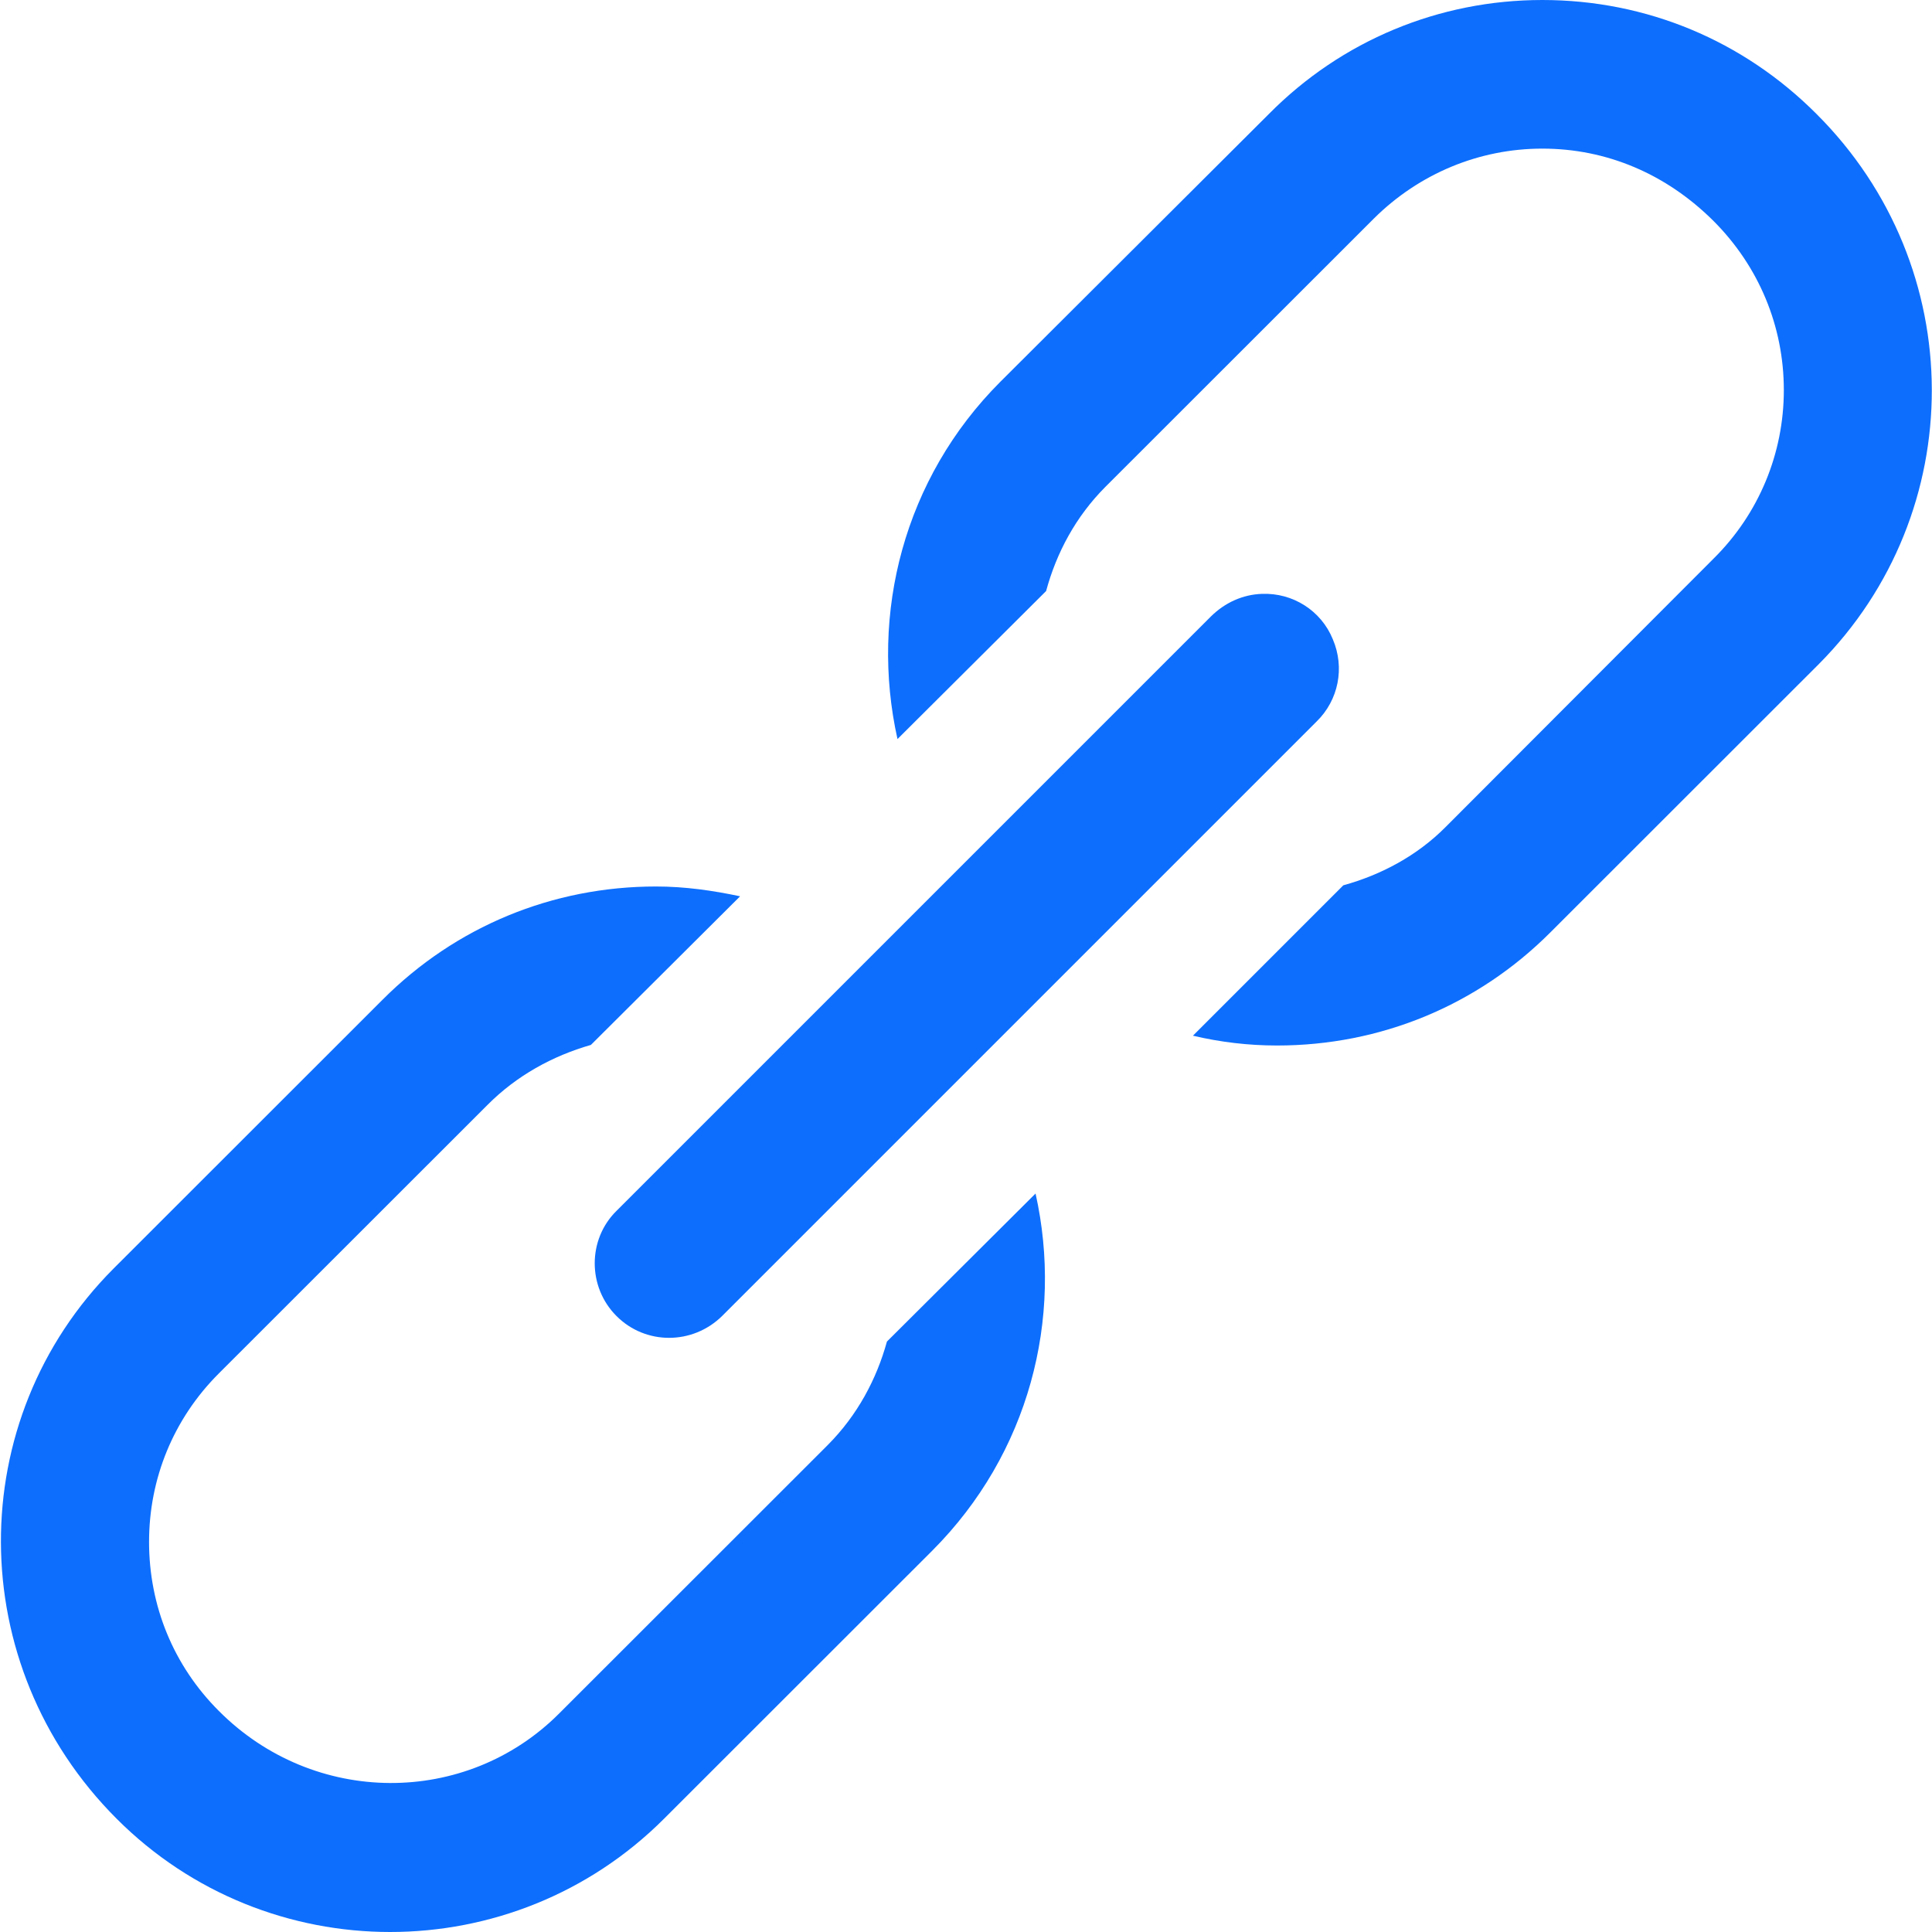
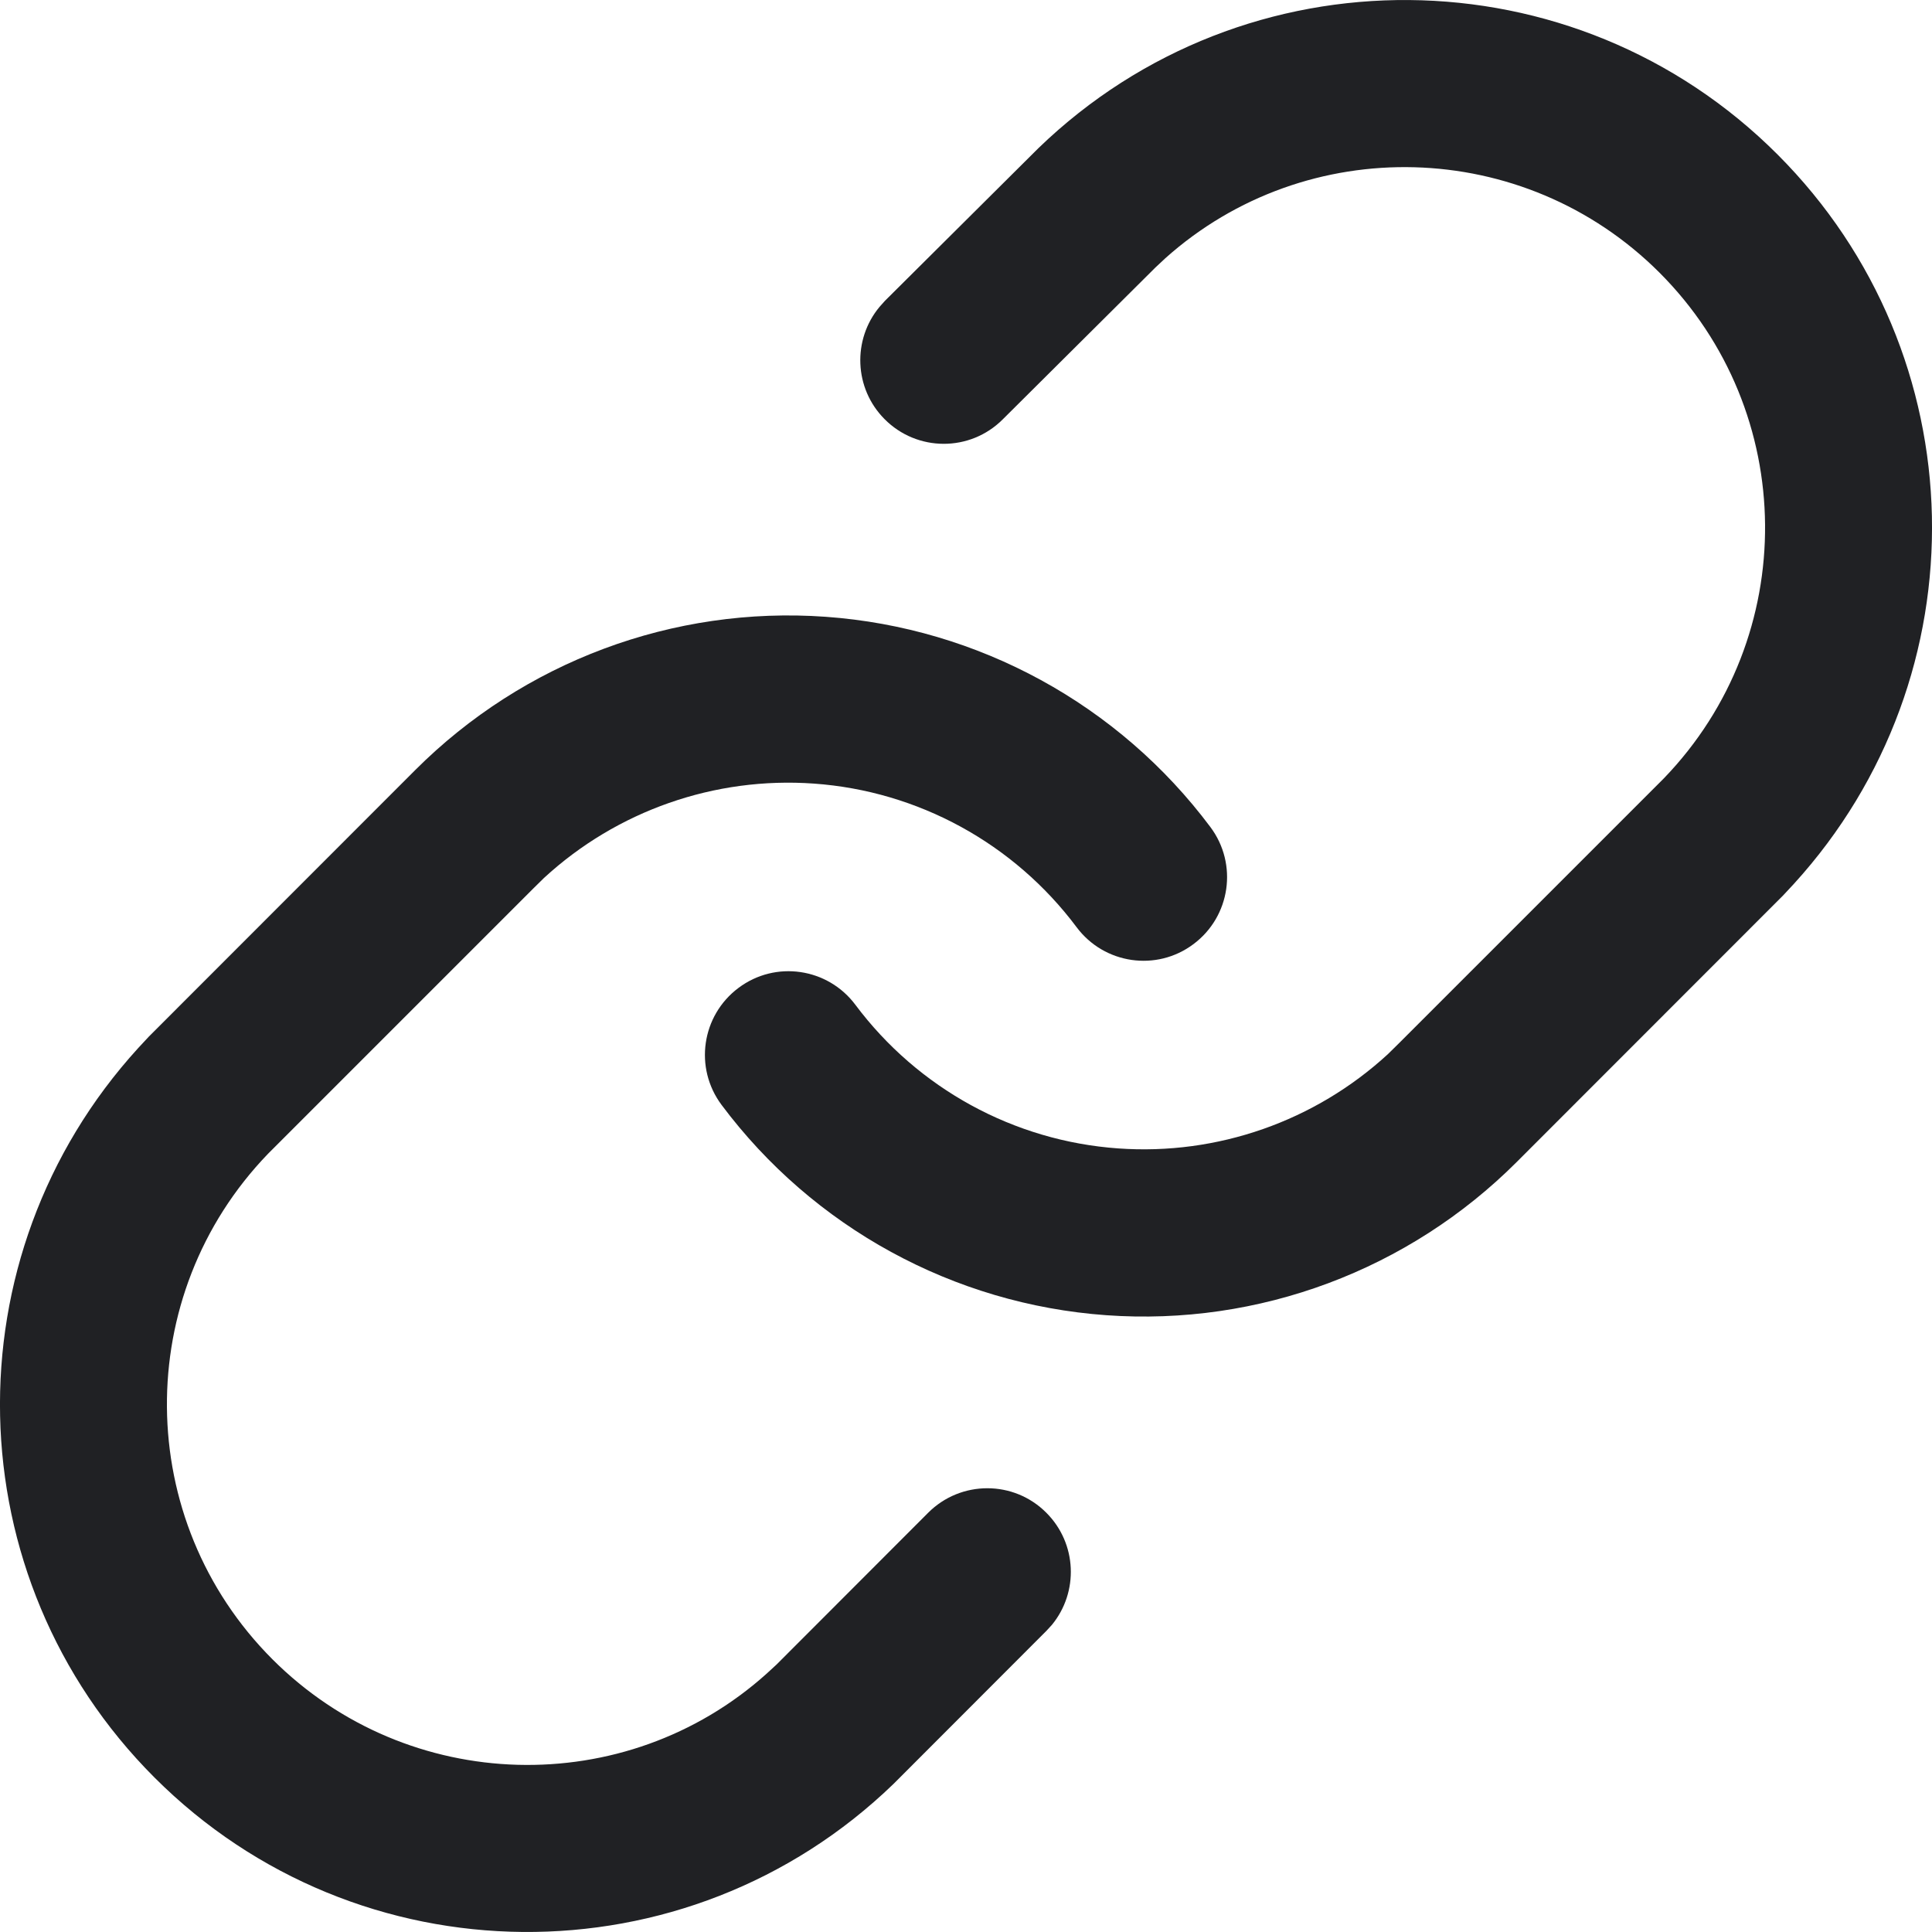
- <svg xmlns="http://www.w3.org/2000/svg" width="13" height="13" viewBox="0 0 13 13" fill="none">
-   <path d="M10.378 0C9.683 0 9.027 0.273 8.539 0.766L6.73 2.57C6.082 3.219 5.851 4.129 6.039 4.973L7.039 3.977C7.109 3.719 7.238 3.477 7.437 3.277L9.246 1.469C9.55 1.168 9.953 1 10.378 1C10.808 1 11.21 1.168 11.531 1.488C11.835 1.793 12.003 2.195 12.003 2.625C12.003 3.051 11.835 3.457 11.531 3.758L9.726 5.566C9.535 5.758 9.293 5.887 9.039 5.957L8.027 6.969C8.21 7.012 8.398 7.035 8.593 7.035C9.289 7.035 9.941 6.766 10.433 6.273L12.238 4.469C13.253 3.449 13.257 1.797 12.222 0.766C11.73 0.273 11.078 0 10.378 0ZM8.492 3.996C8.363 4 8.242 4.055 8.148 4.148L4.148 8.148C3.953 8.34 3.953 8.66 4.148 8.855C4.343 9.051 4.66 9.051 4.859 8.855L8.859 4.855C9.007 4.711 9.05 4.492 8.968 4.301C8.89 4.109 8.699 3.988 8.492 3.996ZM4.414 5.965C3.718 5.965 3.066 6.234 2.574 6.727L0.765 8.535C-0.25 9.551 -0.25 11.203 0.785 12.238C1.292 12.746 1.96 13 2.625 13C3.292 13 3.96 12.746 4.468 12.238L6.273 10.434C6.925 9.781 7.156 8.871 6.968 8.031L5.968 9.027C5.898 9.281 5.769 9.523 5.57 9.723L3.761 11.531C3.136 12.156 2.113 12.156 1.472 11.512C1.167 11.207 1.003 10.805 1.003 10.375C1.003 9.949 1.167 9.547 1.472 9.242L3.281 7.434C3.476 7.238 3.718 7.105 3.976 7.031L4.98 6.031C4.796 5.992 4.609 5.965 4.414 5.965Z" fill="#0D6EFD" />
+ <svg xmlns="http://www.w3.org/2000/svg" width="12" height="12" viewBox="0 0 12 12" fill="none">
+   <path d="M11.041 0.96C9.778 -0.304 7.735 -0.322 6.45 0.92L5.496 1.869L5.463 1.906C5.294 2.109 5.304 2.412 5.494 2.603C5.696 2.807 6.025 2.808 6.228 2.605L7.176 1.662L7.238 1.604C8.114 0.82 9.465 0.851 10.308 1.694C11.171 2.558 11.183 3.955 10.335 4.834L8.687 6.482L8.621 6.547C8.168 6.964 7.562 7.177 6.945 7.133C6.297 7.087 5.702 6.761 5.313 6.241C5.141 6.011 4.816 5.964 4.587 6.136C4.357 6.308 4.31 6.633 4.482 6.863C5.051 7.624 5.923 8.101 6.871 8.169C7.819 8.237 8.749 7.889 9.421 7.217L11.075 5.562L11.142 5.49C12.322 4.195 12.282 2.202 11.041 0.96Z" fill="#202124" />
+   <path d="M5.129 3.831C4.181 3.763 3.251 4.111 2.579 4.783L0.925 6.438L0.858 6.51C-0.322 7.805 -0.282 9.798 0.959 11.04C2.222 12.304 4.265 12.322 5.55 11.08L6.499 10.13L6.533 10.093C6.701 9.889 6.69 9.587 6.499 9.396C6.297 9.193 5.968 9.193 5.765 9.396L4.823 10.339L4.761 10.396C3.886 11.181 2.535 11.149 1.692 10.306C0.829 9.442 0.817 8.045 1.665 7.166L3.313 5.518L3.379 5.453C3.832 5.036 4.438 4.823 5.055 4.867C5.703 4.913 6.298 5.239 6.687 5.759C6.859 5.989 7.184 6.036 7.413 5.864C7.643 5.692 7.69 5.367 7.518 5.137C6.949 4.376 6.077 3.899 5.129 3.831Z" fill="#202124" />
</svg>
